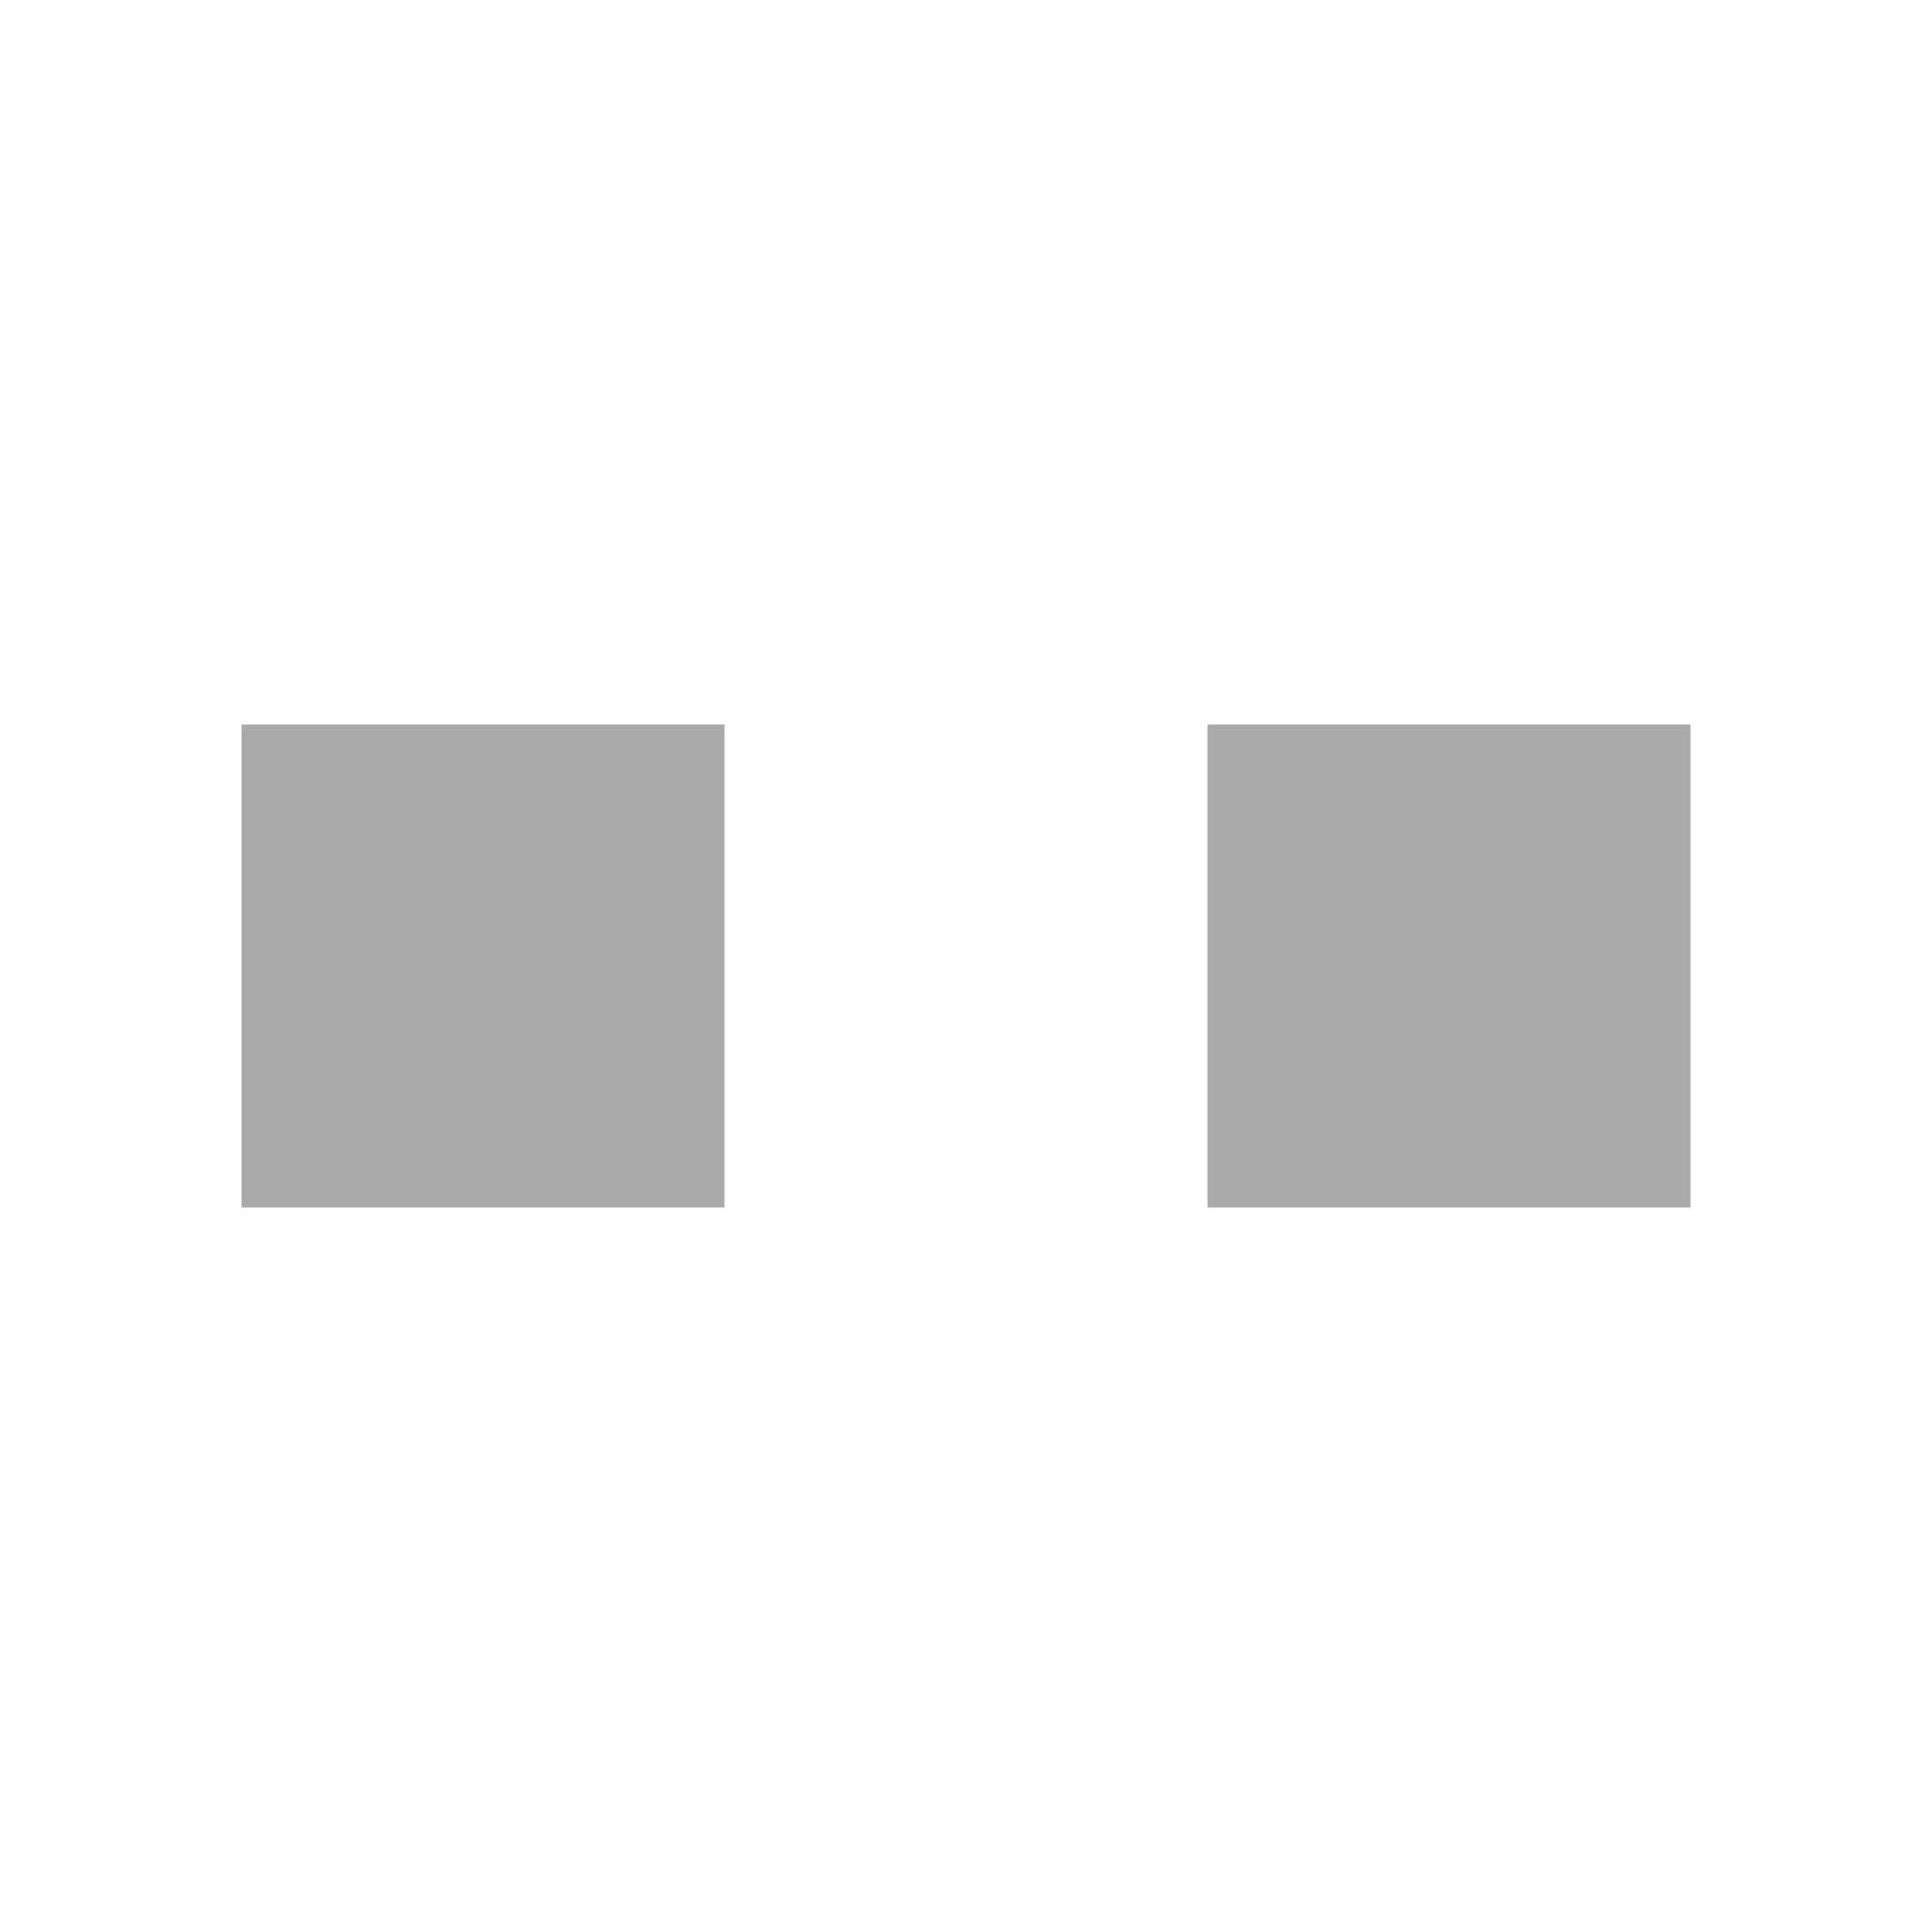
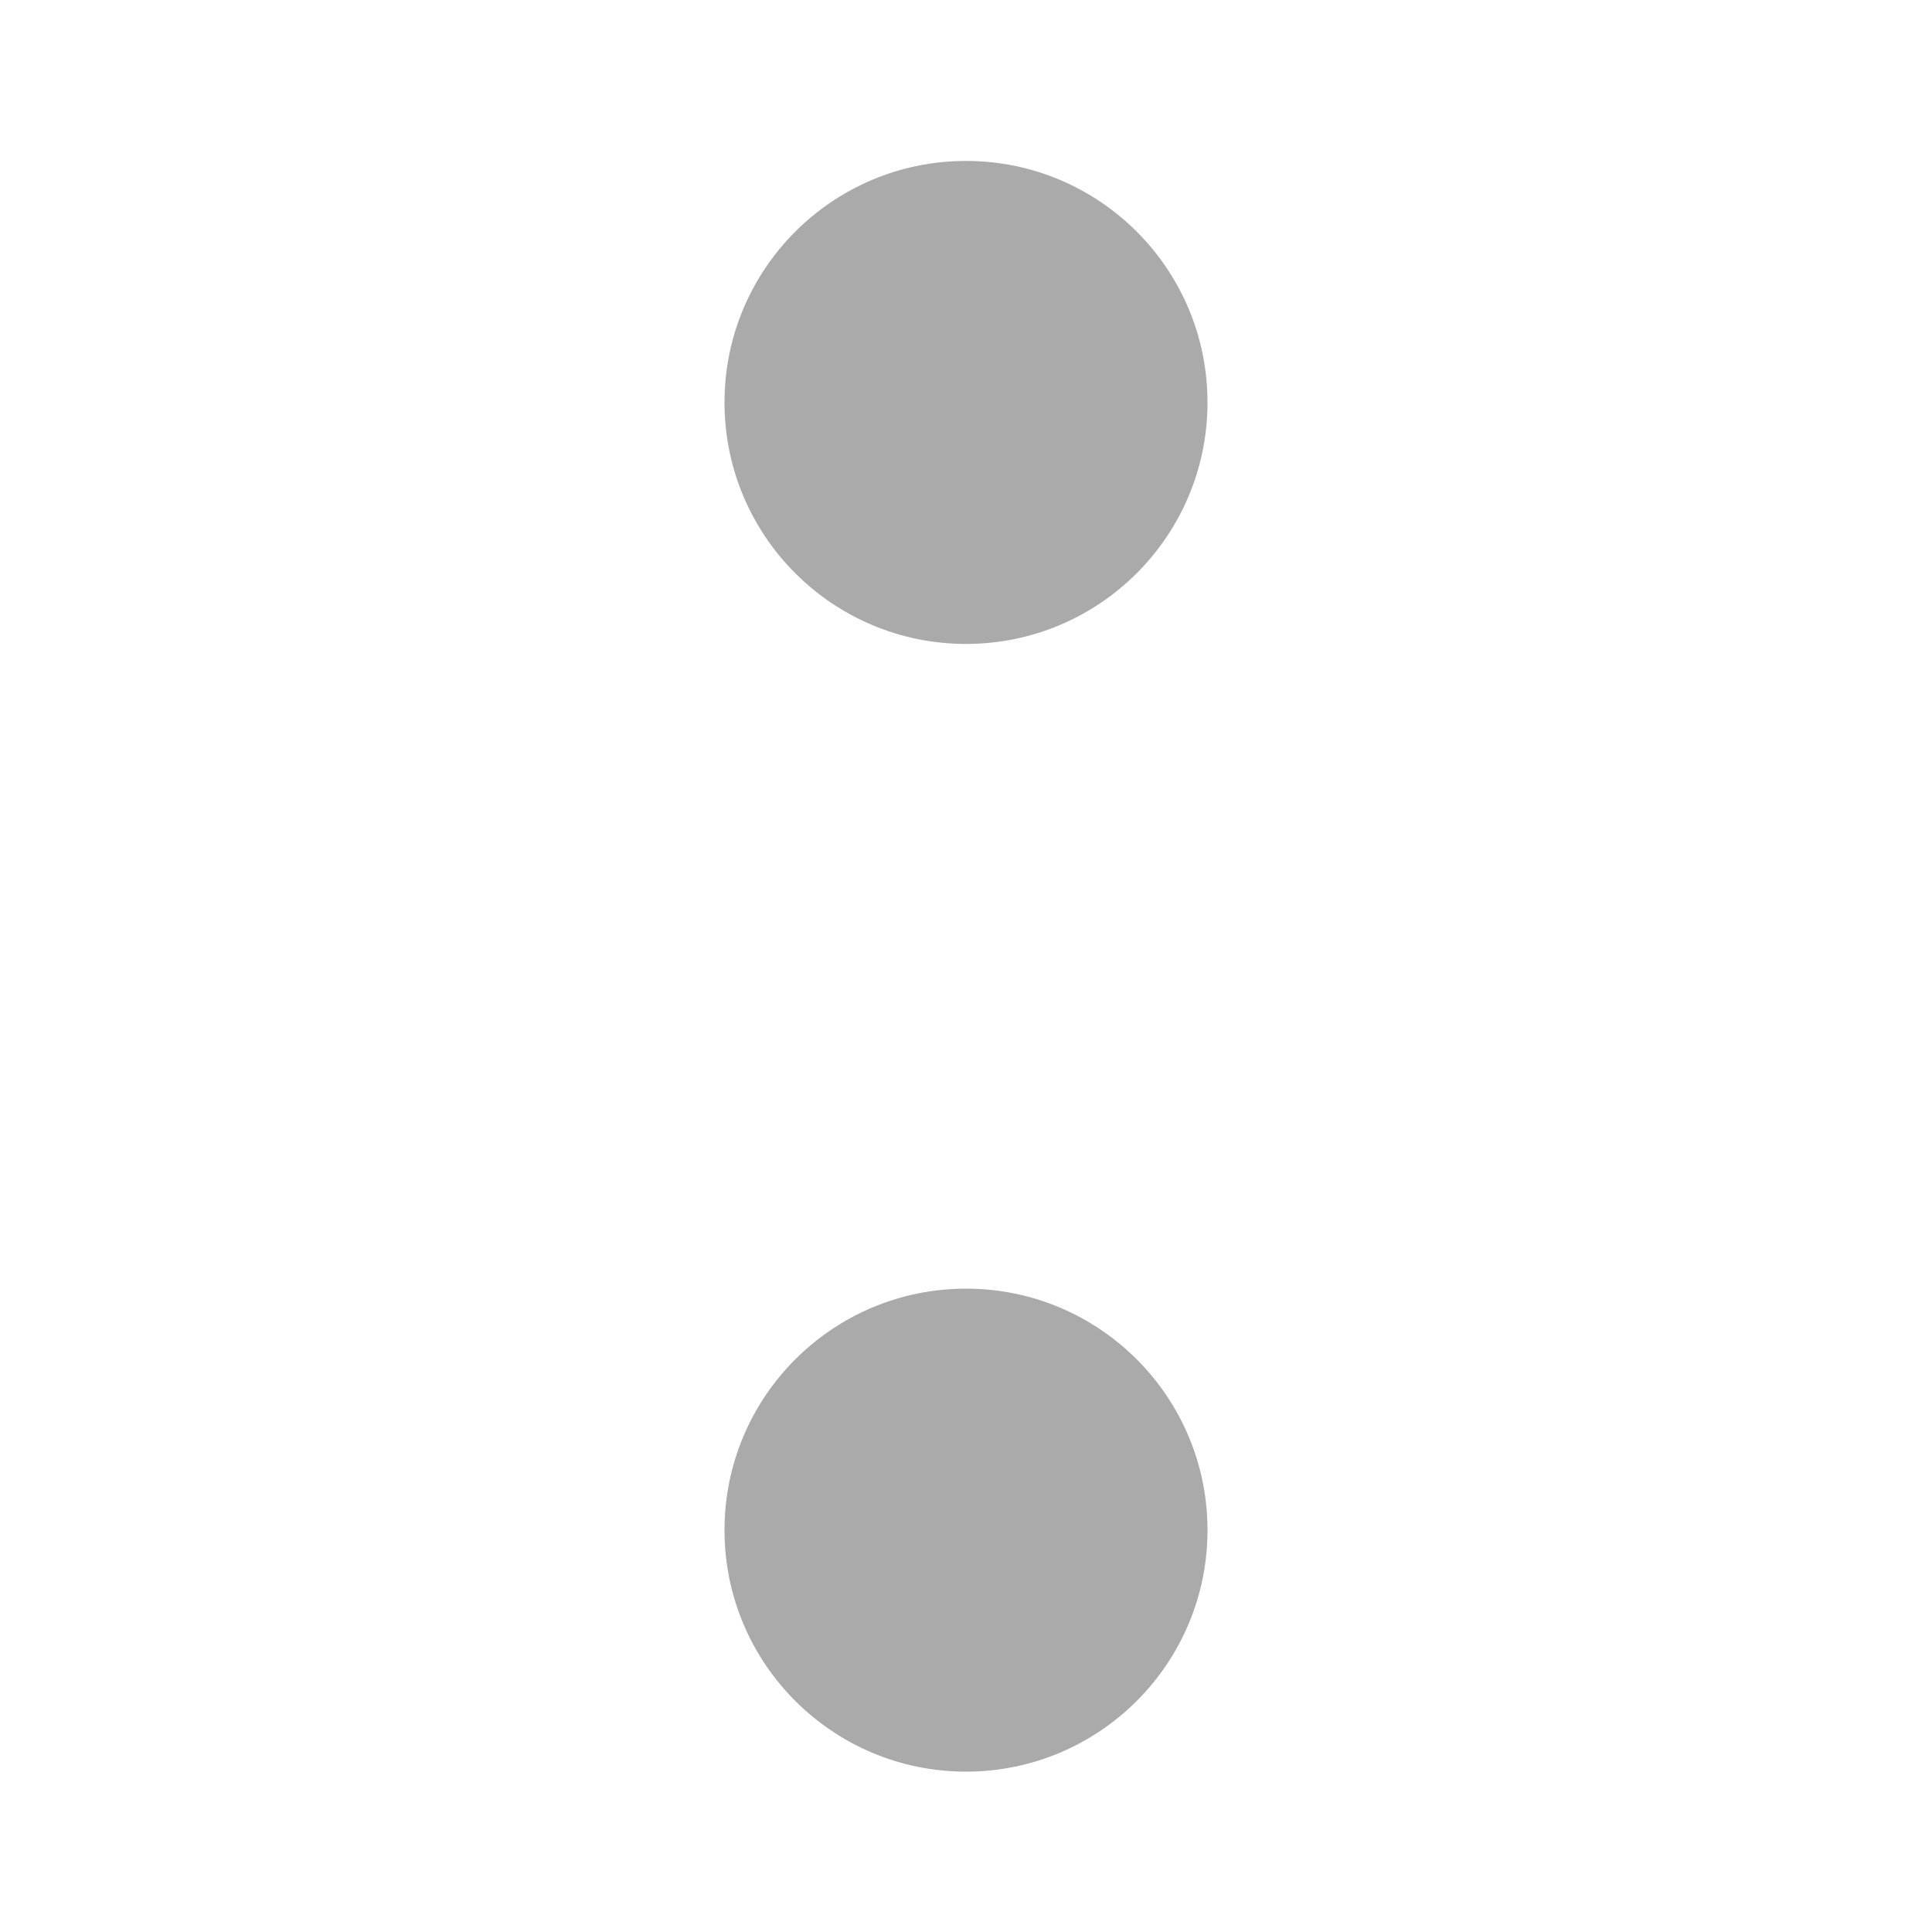
<svg xmlns="http://www.w3.org/2000/svg" version="1.1" id="layer1" x="0px" y="0px" viewBox="0 0 200 200" enable-background="new 0 0 200 200" xml:space="preserve">
  <g>
    <rect class="color1" fill="#AAAAAA" width="200" height="200" />
-     <path class="color0" fill="#FFFFFF" d="M0,0v200h200V0H0z M75,125H25V75h50V125z M175,125h-50V75h50V125z" />
+     <path class="color0" fill="#FFFFFF" d="M0,0v200h200V0H0z M100,183.4c-13.807,0-25-11.193-25-25c0-13.808,11.193-25,25-25  c13.807,0,25,11.192,25,25C125,172.207,113.807,183.4,100,183.4z M100,66.66c-13.807,0-25-11.193-25-25s11.193-25,25-25  c13.807,0,25,11.193,25,25S113.807,66.66,100,66.66z" />
  </g>
</svg>
